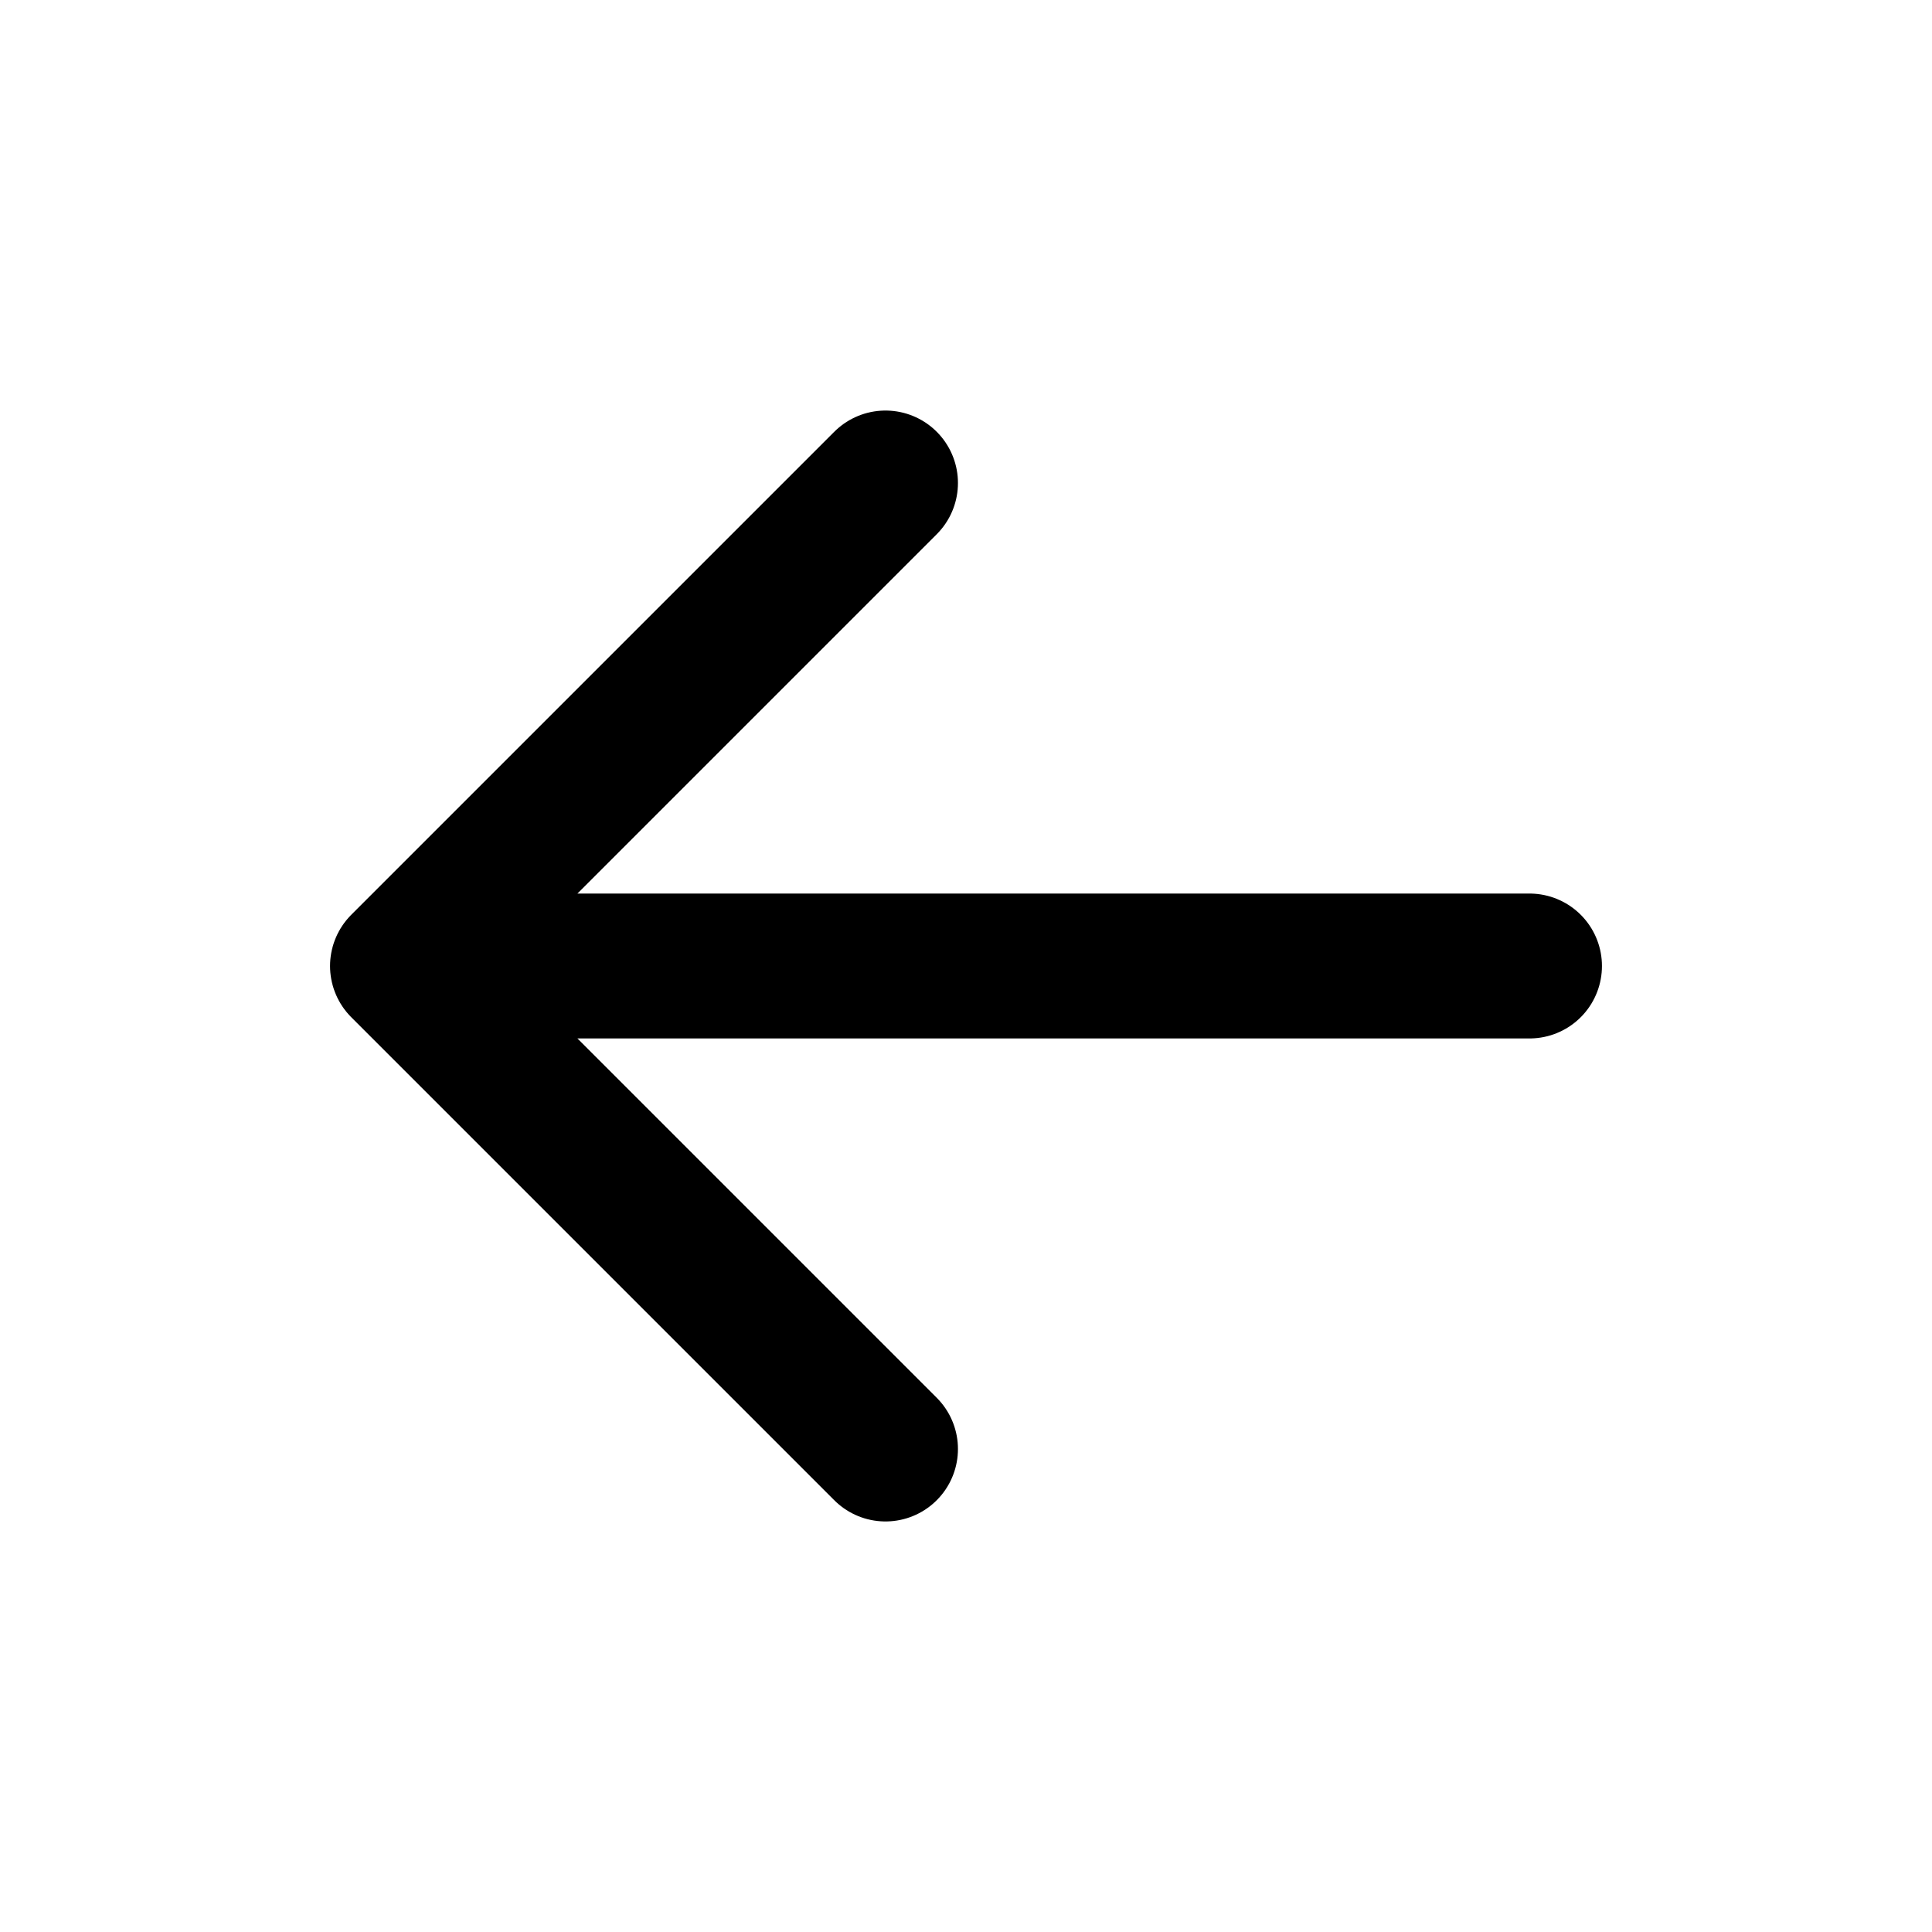
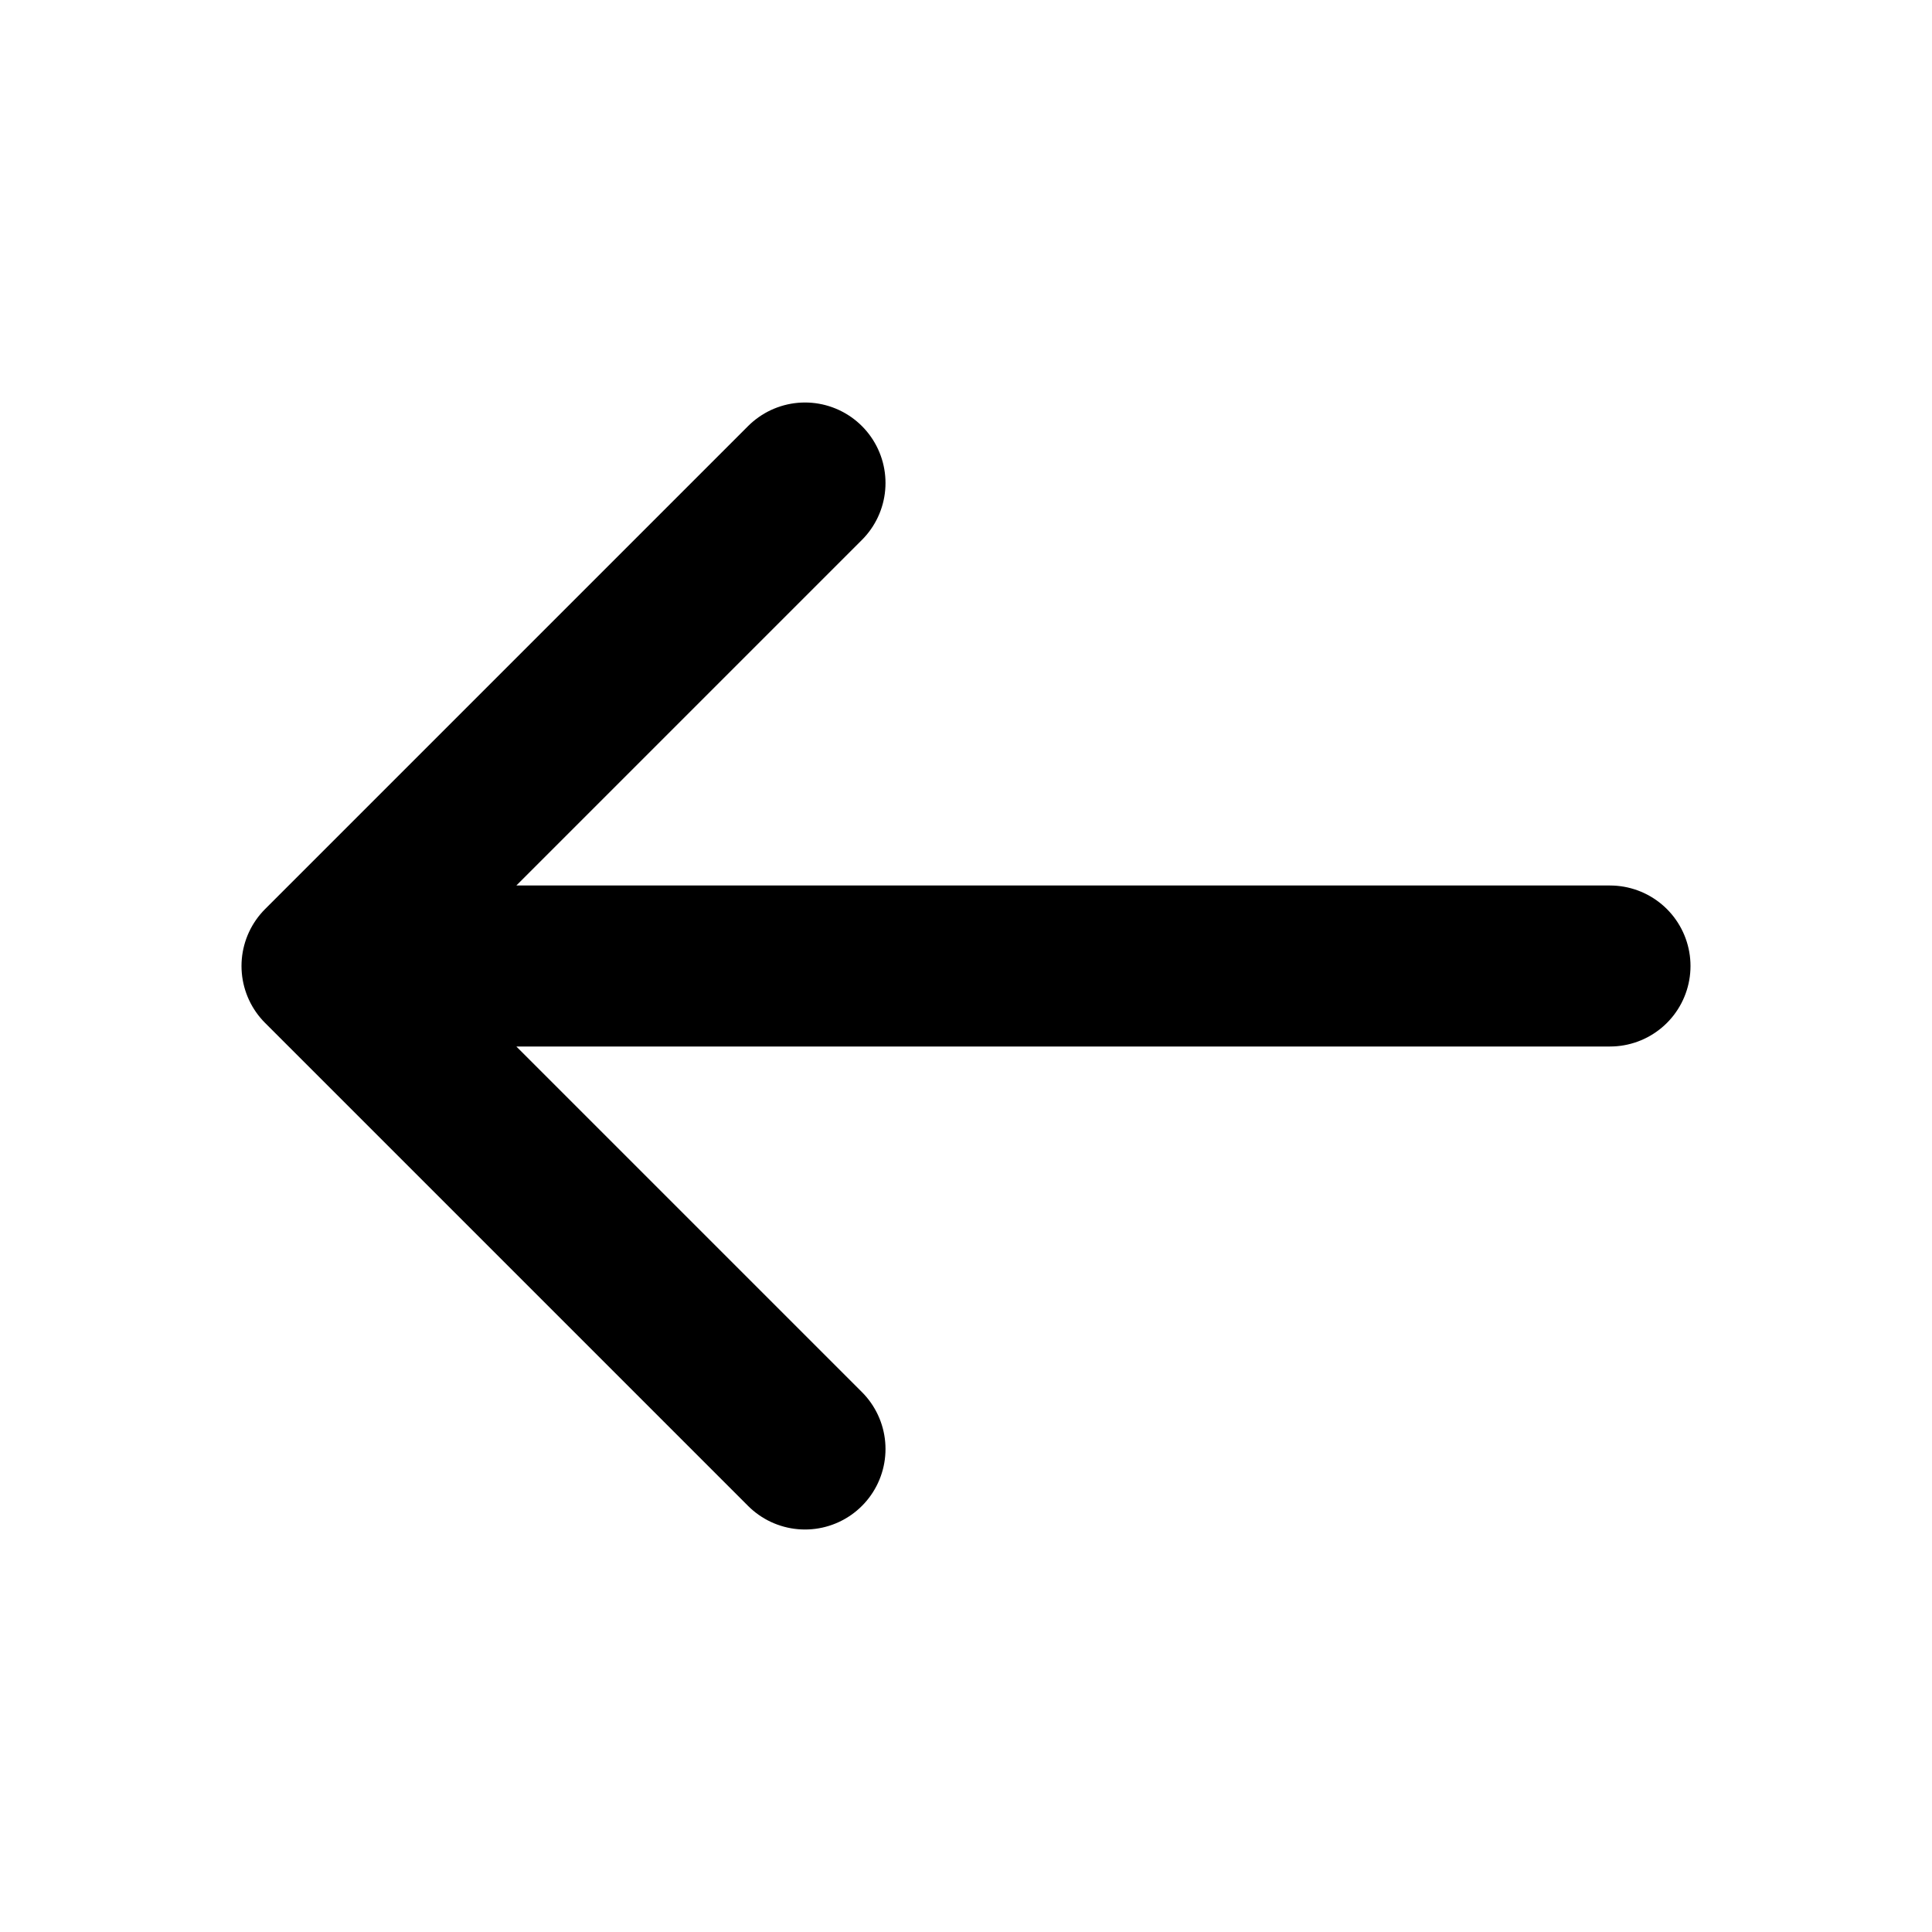
- <svg xmlns="http://www.w3.org/2000/svg" viewBox="0 0 24 24" fill="none" stroke="currentColor" stroke-width="1.8" stroke-linecap="round" stroke-linejoin="round">
-   <path d="M19 12H5M11 6l-6 6 6 6" />
+ <svg xmlns="http://www.w3.org/2000/svg" viewBox="0 0 24 24" fill="none" stroke="currentColor" stroke-width="2" stroke-linecap="round" stroke-linejoin="round">
+   <path d="M20 12L4 12M10 6L4 12L10 18" />
</svg>
